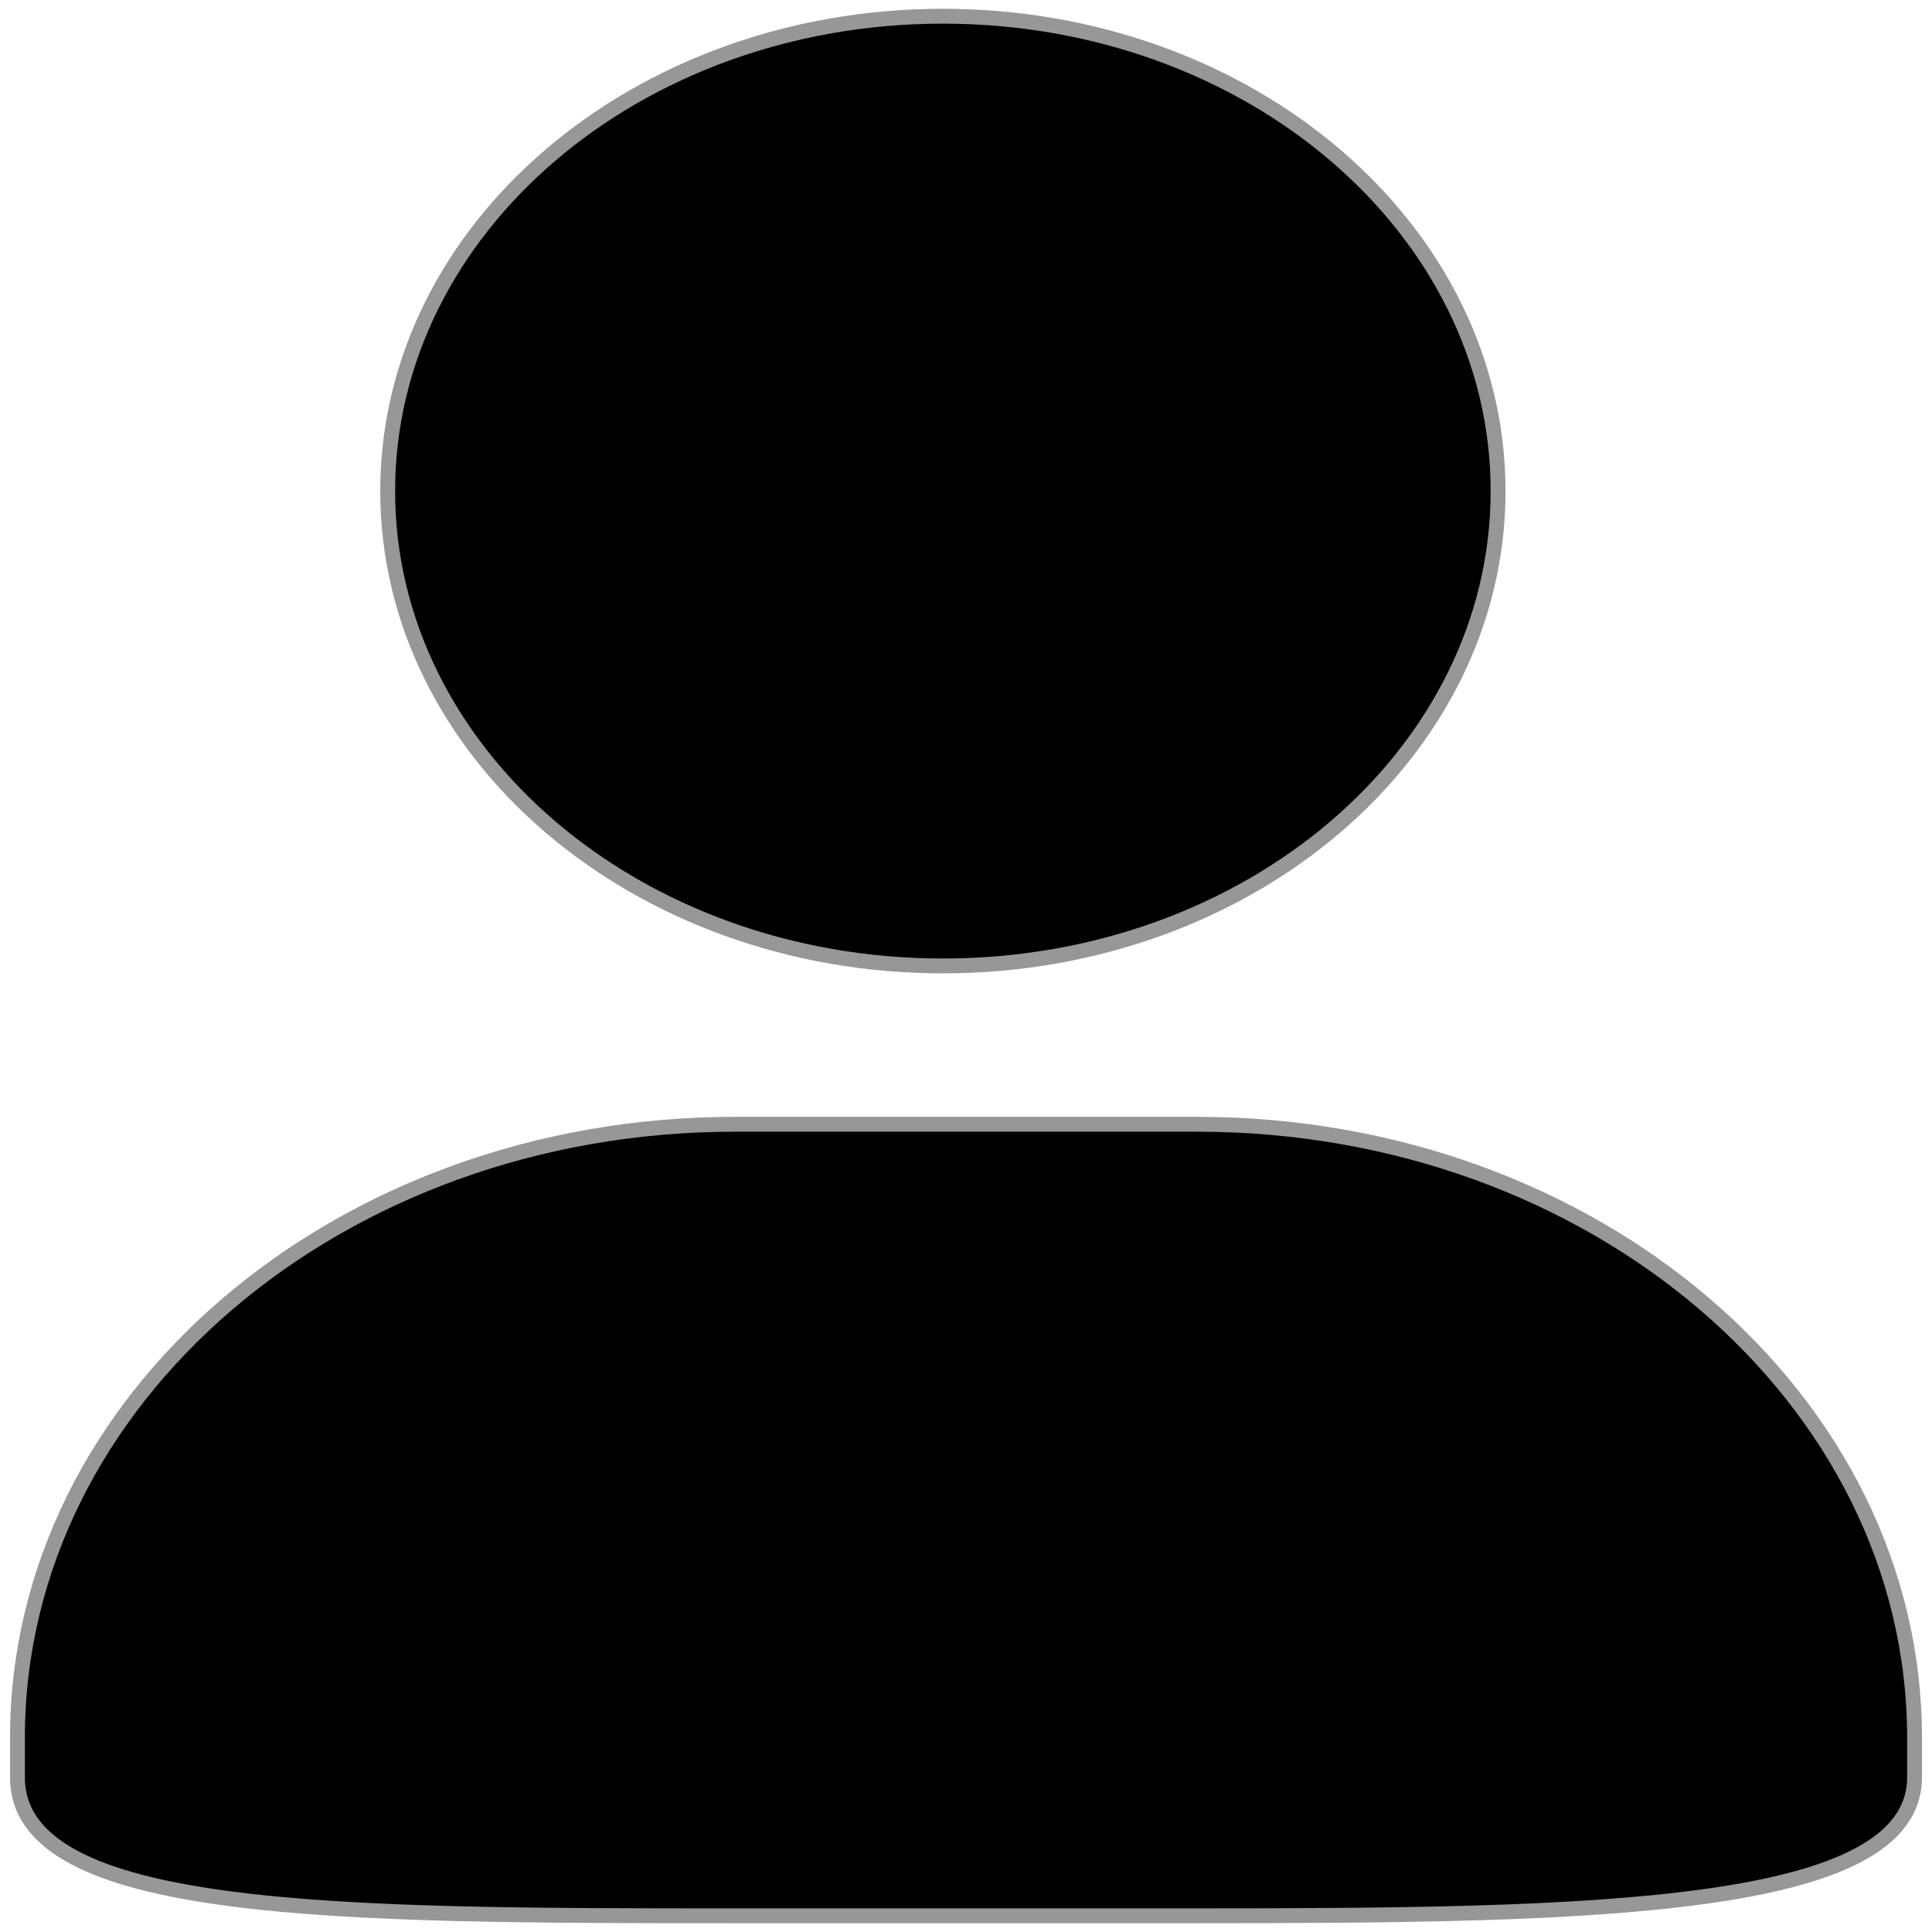
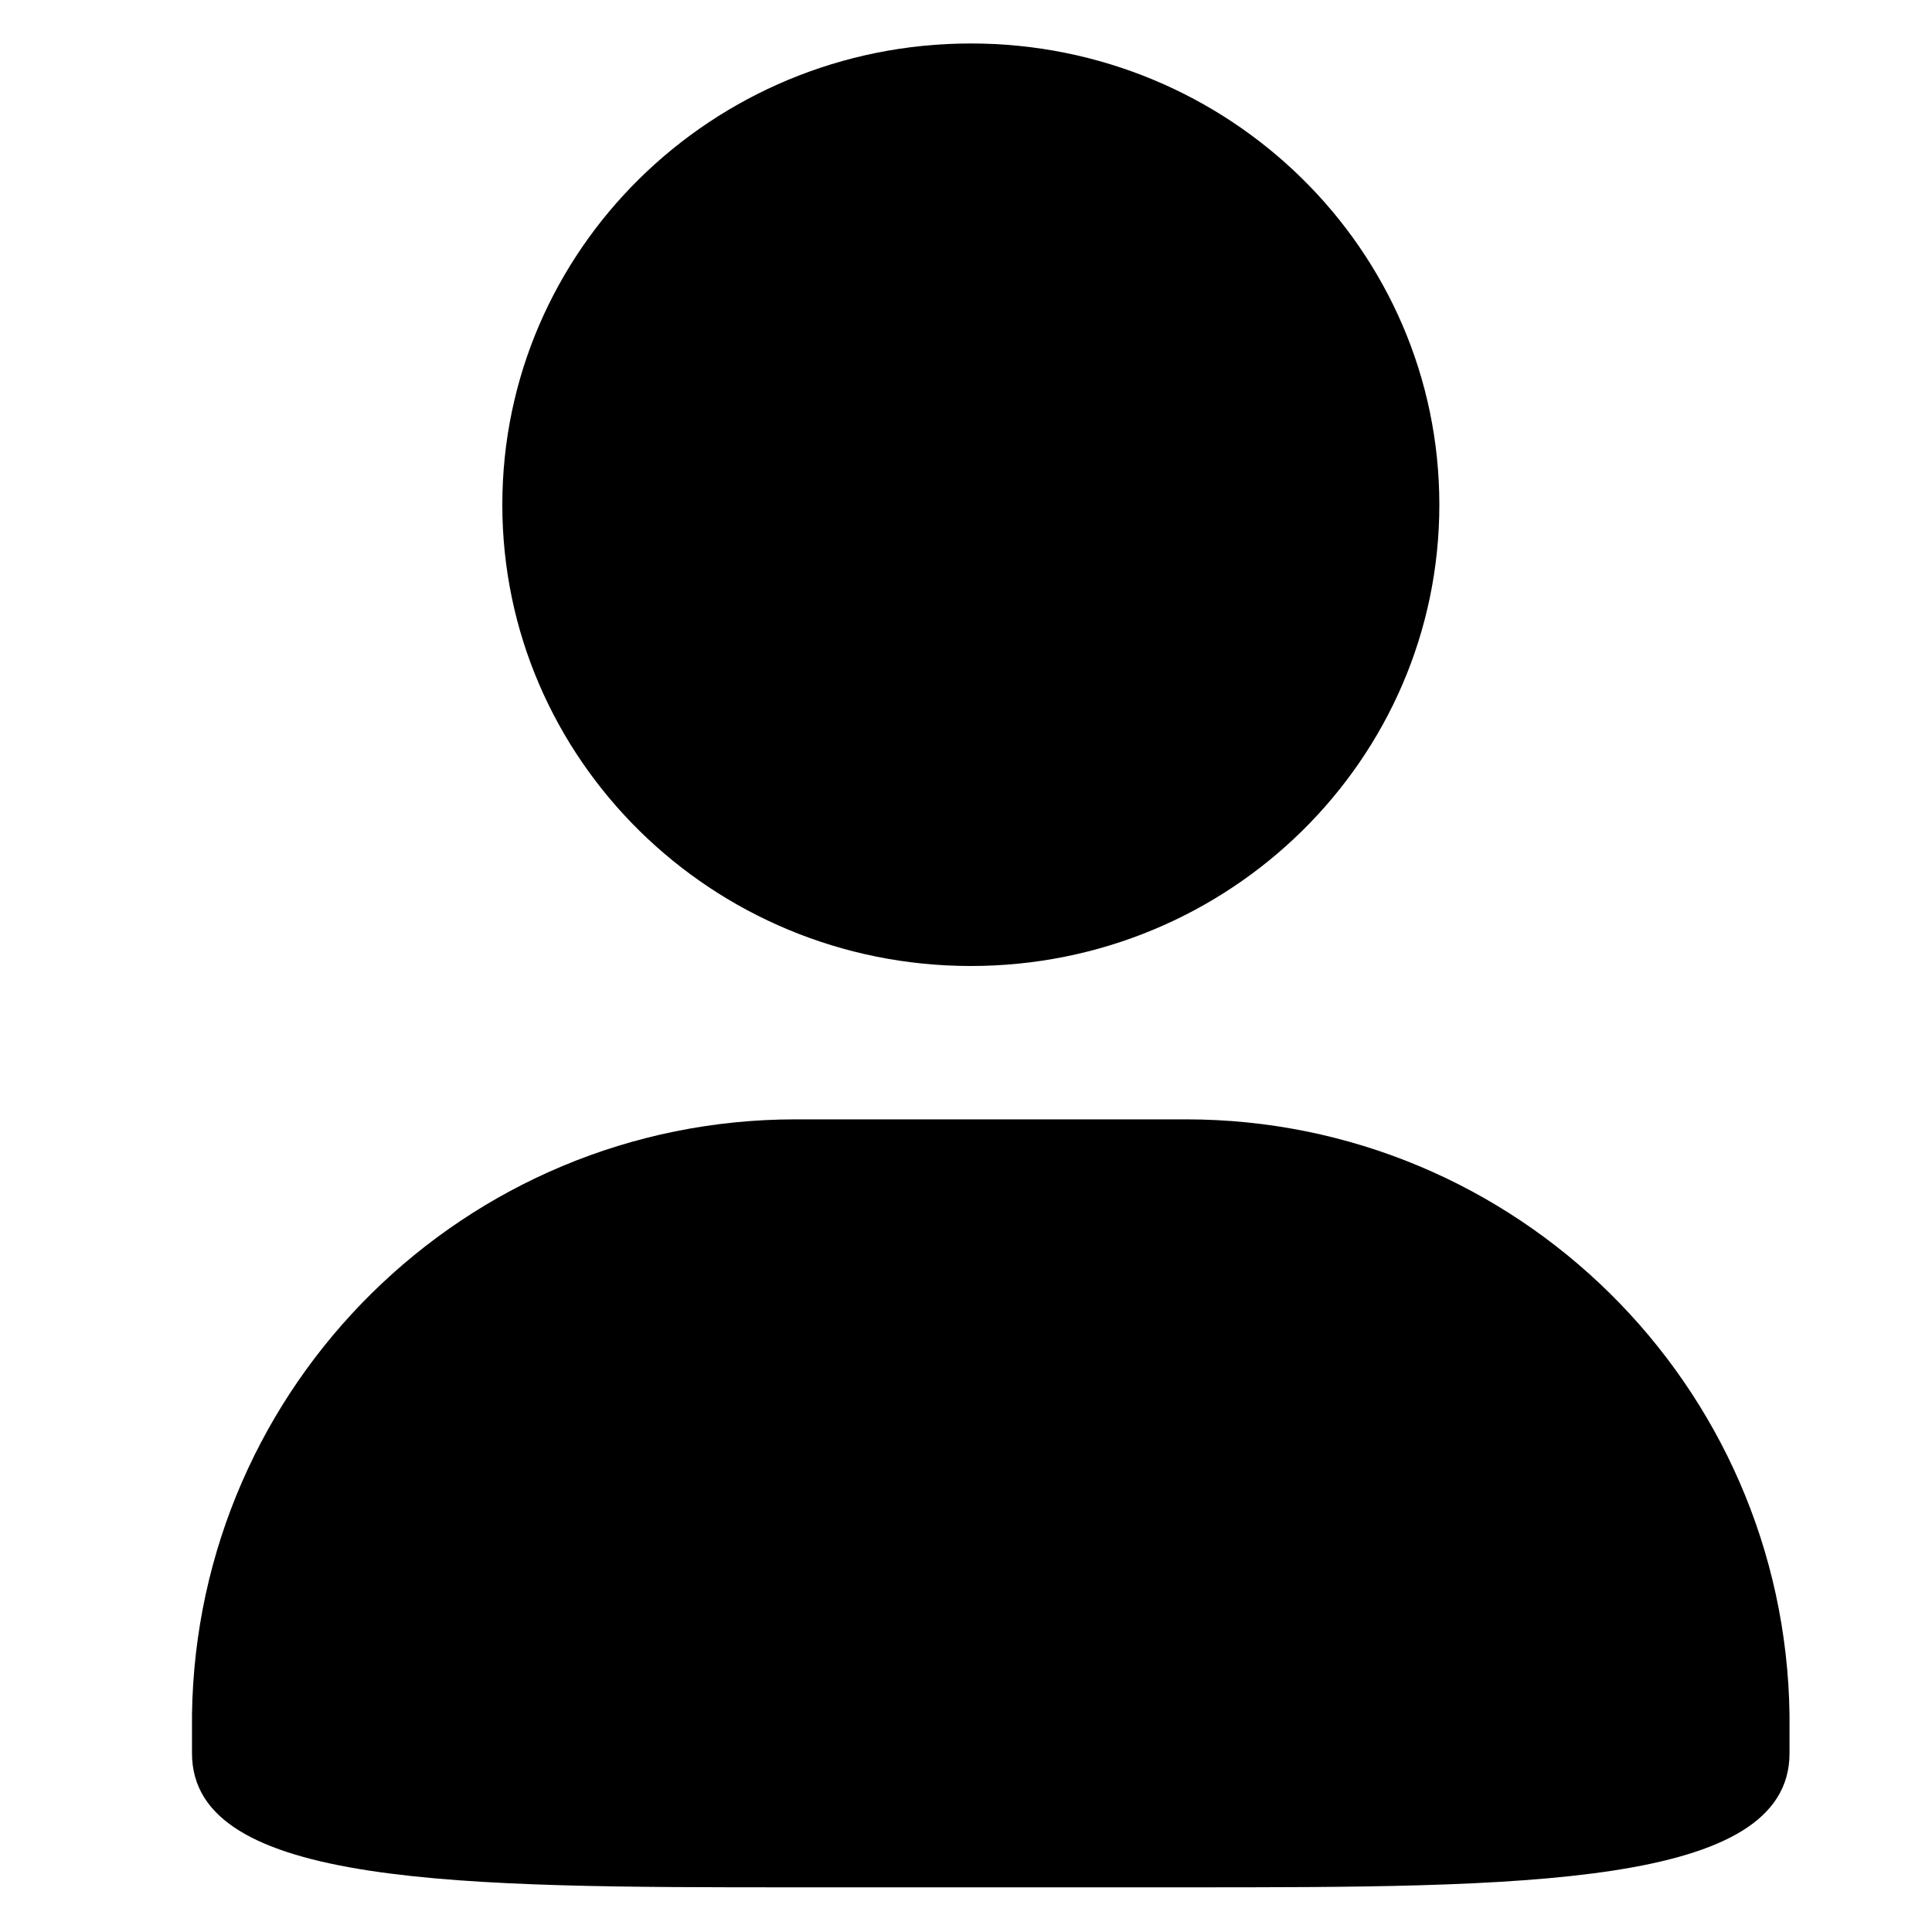
- <svg xmlns="http://www.w3.org/2000/svg" width="130" height="130">
-   <path d="M63.444 64.996c20.633 0 37.359-14.308 37.359-31.953 0-17.649-16.726-31.952-37.359-31.952-20.631 0-37.36 14.303-37.358 31.952 0 17.645 16.727 31.953 37.359 31.953zM80.57 75.65H49.434c-26.652 0-48.26 18.477-48.26 41.27v2.664c0 9.316 21.608 9.325 48.26 9.325H80.57c26.649 0 48.256-.344 48.256-9.325v-2.663c0-22.794-21.605-41.271-48.256-41.271z" stroke="#979797" />
+ <svg xmlns="http://www.w3.org/2000/svg" t="1584086274033" class="icon" viewBox="0 0 1024 1024" version="1.1" p-id="11828" width="130" height="130">
+   <path d="M266.24 267.52a248.32 244.48 0 1 0 496.64 0 248.32 244.48 0 1 0-496.64 0zM628.48 593.28H421.76a320 320 0 0 0-320 315.52v20.48c0 71.04 143.36 71.04 320 71.04h206.72c177.28 0 320 0 320-71.04V908.8a320 320 0 0 0-320-315.52z" p-id="11829" />
</svg>
